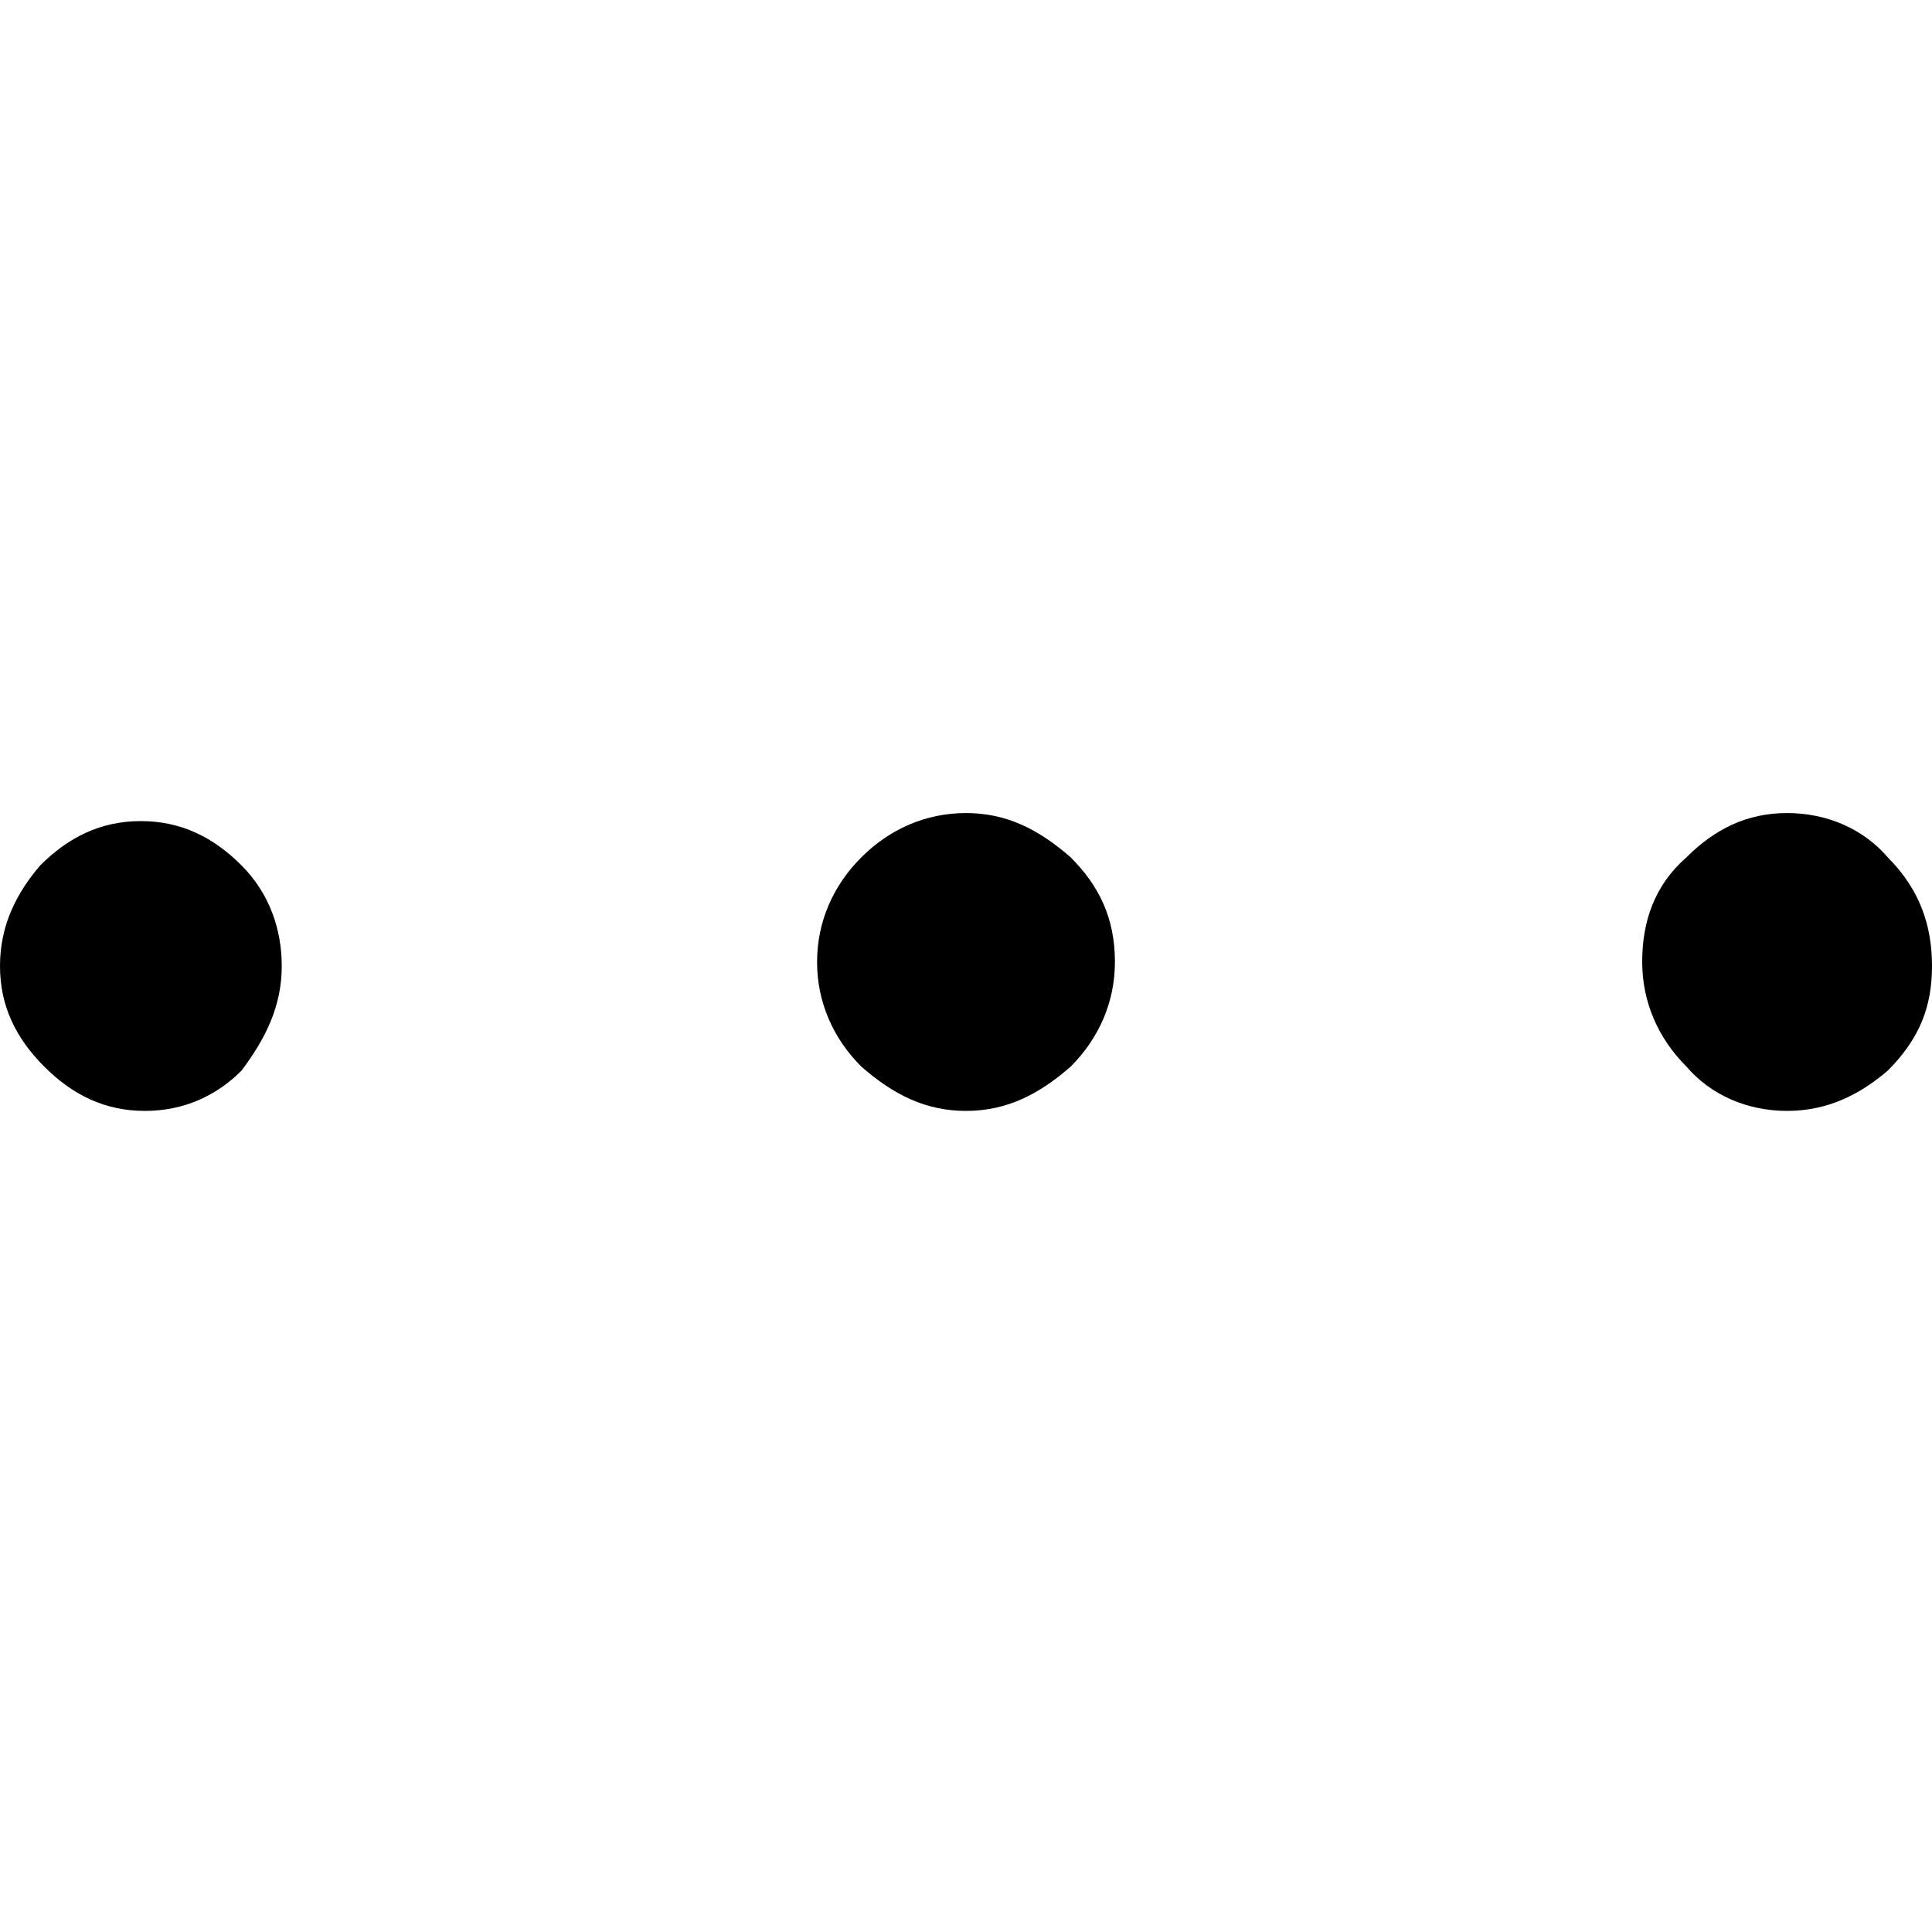
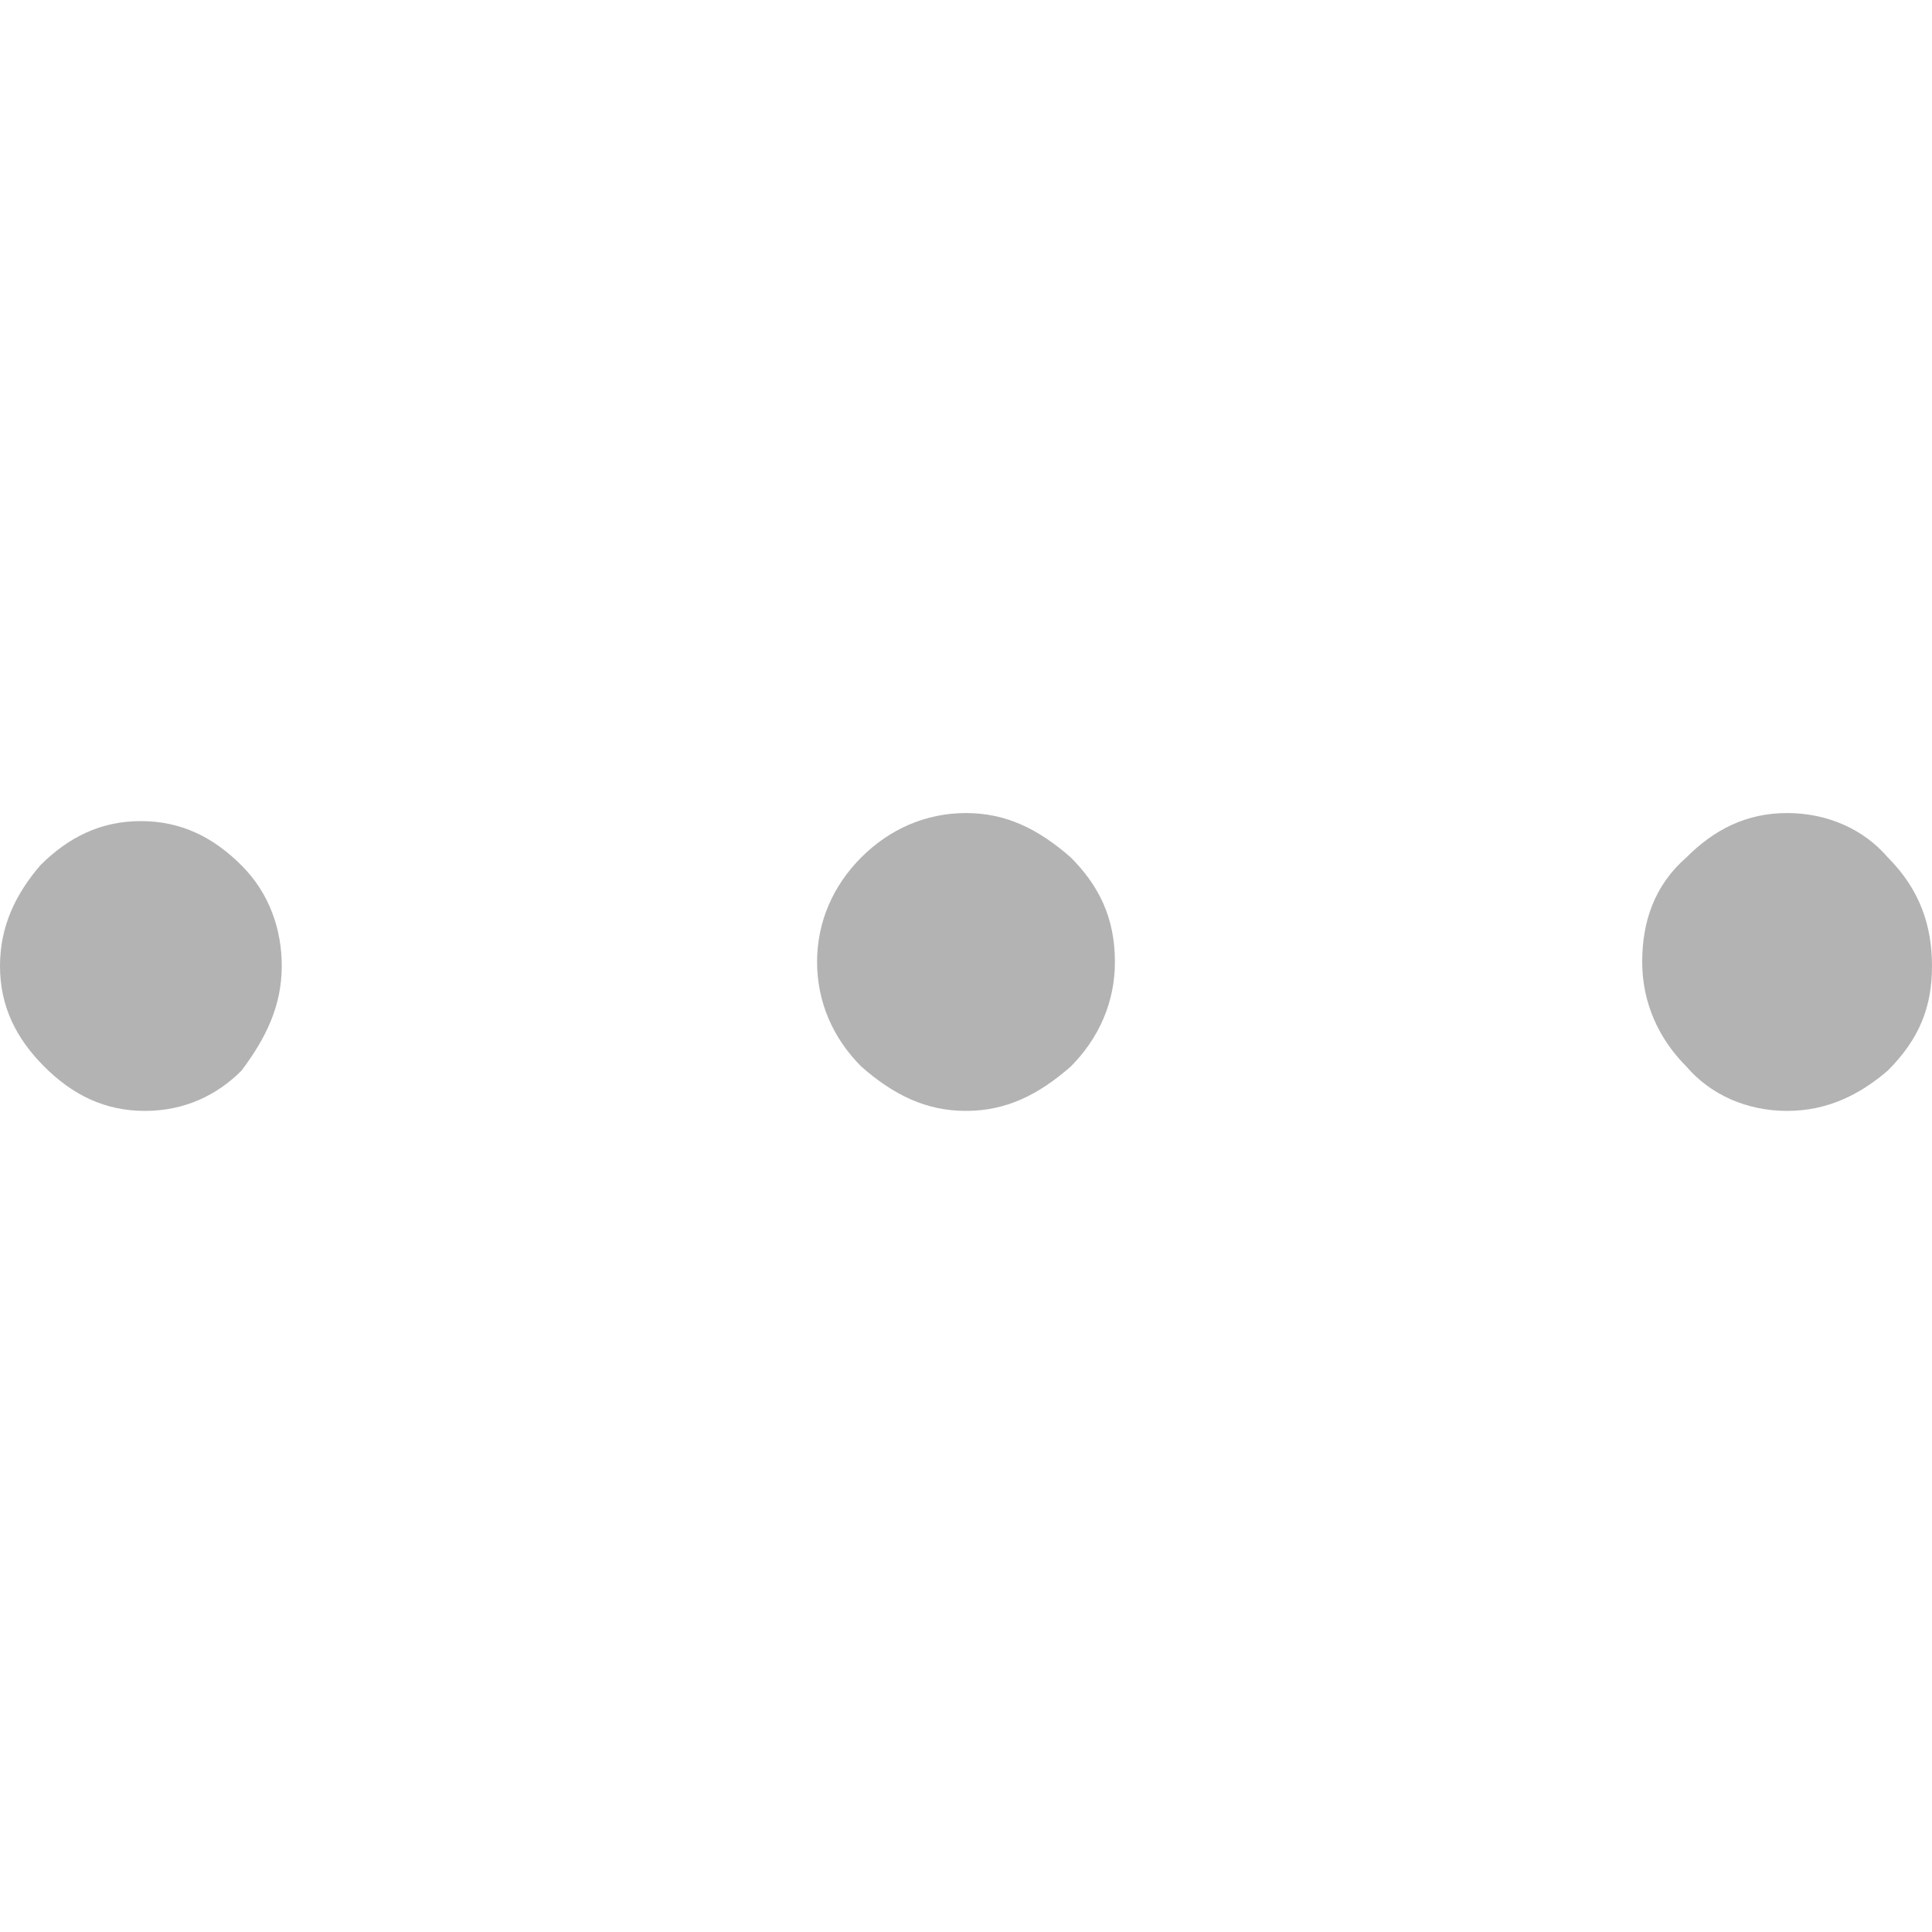
- <svg xmlns="http://www.w3.org/2000/svg" version="1.1" id="Layer_1" x="0px" y="0px" viewBox="0 0 48 48" style="enable-background:new 0 0 48 48;" xml:space="preserve">
+ <svg xmlns="http://www.w3.org/2000/svg" fill="hsl(0, 0%, 70%)" version="1.1" id="Layer_1" x="0px" y="0px" viewBox="0 0 48 48" style="enable-background:new 0 0 48 48;" xml:space="preserve">
  <path d="M3.6,27.6c-1,0-1.8-0.4-2.5-1.1C0.4,25.8,0,25,0,24c0-1,0.4-1.8,1-2.5c0.7-0.7,1.5-1.1,2.5-1.1c1,0,1.8,0.4,2.5,1.1  c0.7,0.7,1,1.6,1,2.5c0,1-0.4,1.8-1,2.6C5.4,27.2,4.6,27.6,3.6,27.6z M24,27.6c-1,0-1.8-0.4-2.6-1.1c-0.7-0.7-1.1-1.6-1.1-2.6  c0-1,0.4-1.9,1.1-2.6c0.7-0.7,1.6-1.1,2.6-1.1s1.8,0.4,2.6,1.1c0.7,0.7,1.1,1.5,1.1,2.6c0,1-0.4,1.9-1.1,2.6  C25.8,27.2,25,27.6,24,27.6z M44.4,27.6c-1,0-1.9-0.4-2.5-1.1c-0.7-0.7-1.1-1.6-1.1-2.6c0-1,0.3-1.9,1.1-2.6  c0.7-0.7,1.5-1.1,2.5-1.1s1.9,0.4,2.5,1.1C47.7,22.1,48,23,48,24c0,1-0.3,1.8-1.1,2.6C46.2,27.2,45.4,27.6,44.4,27.6z" />
</svg>
